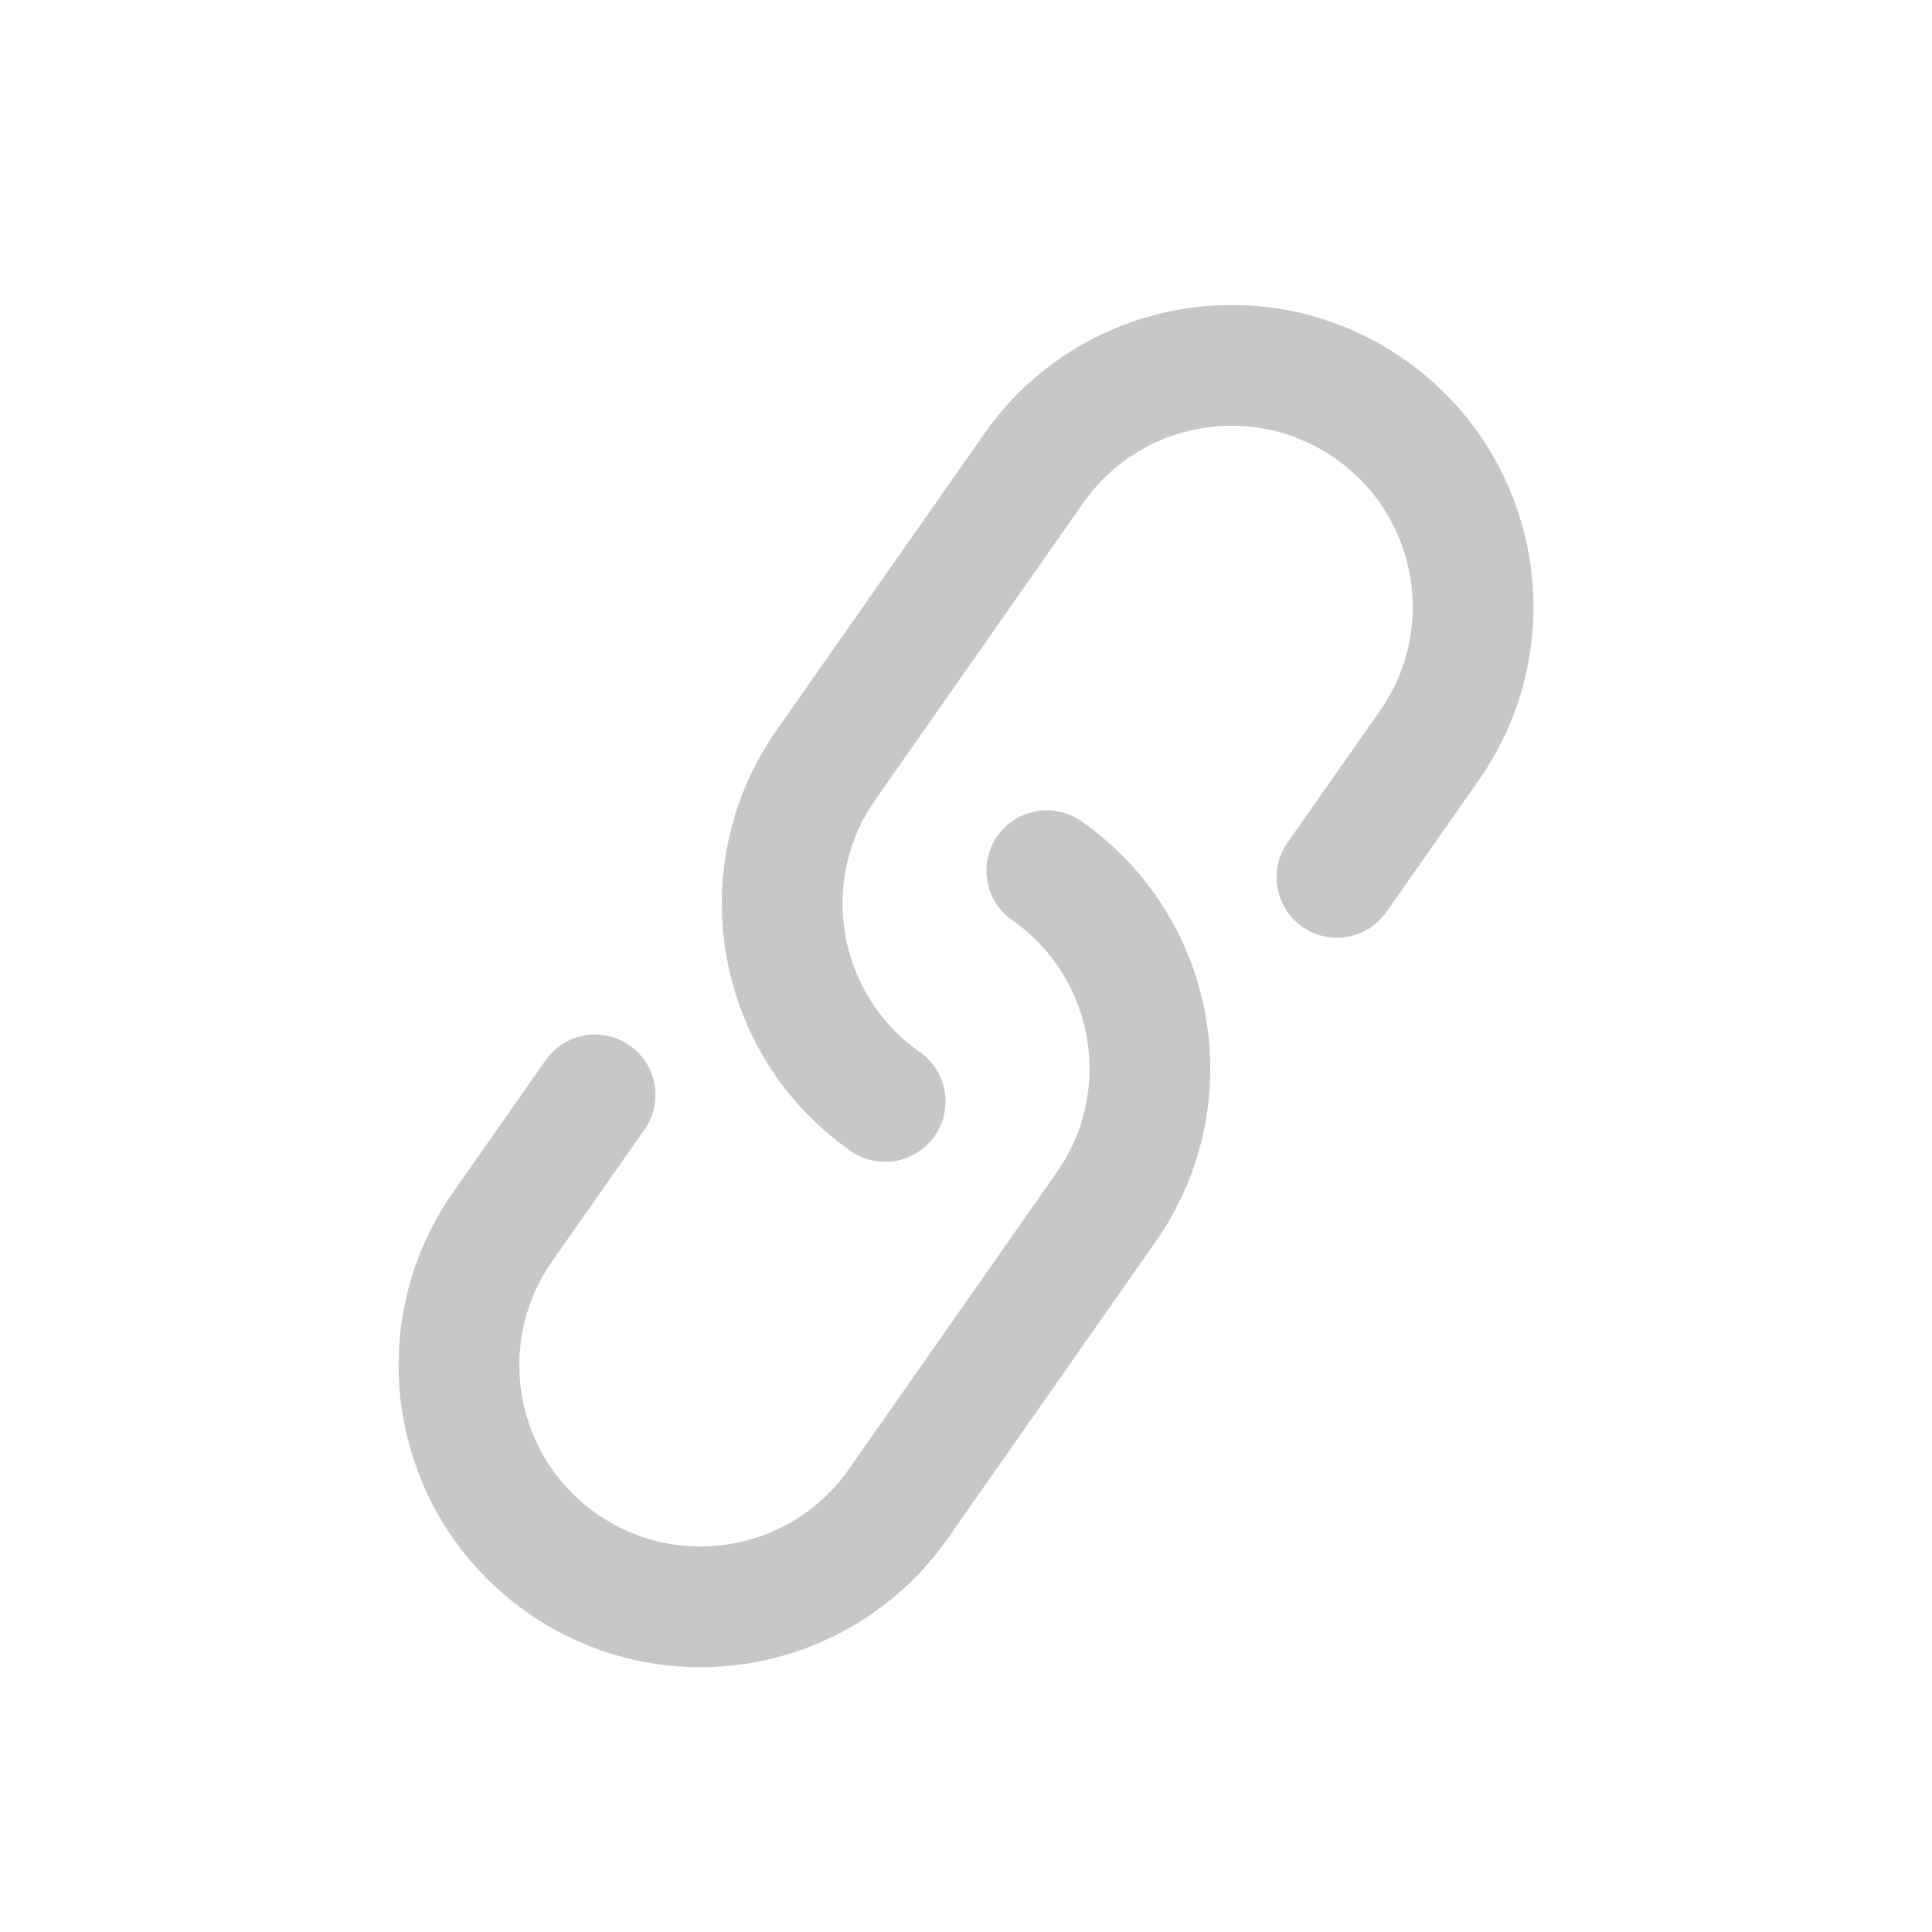
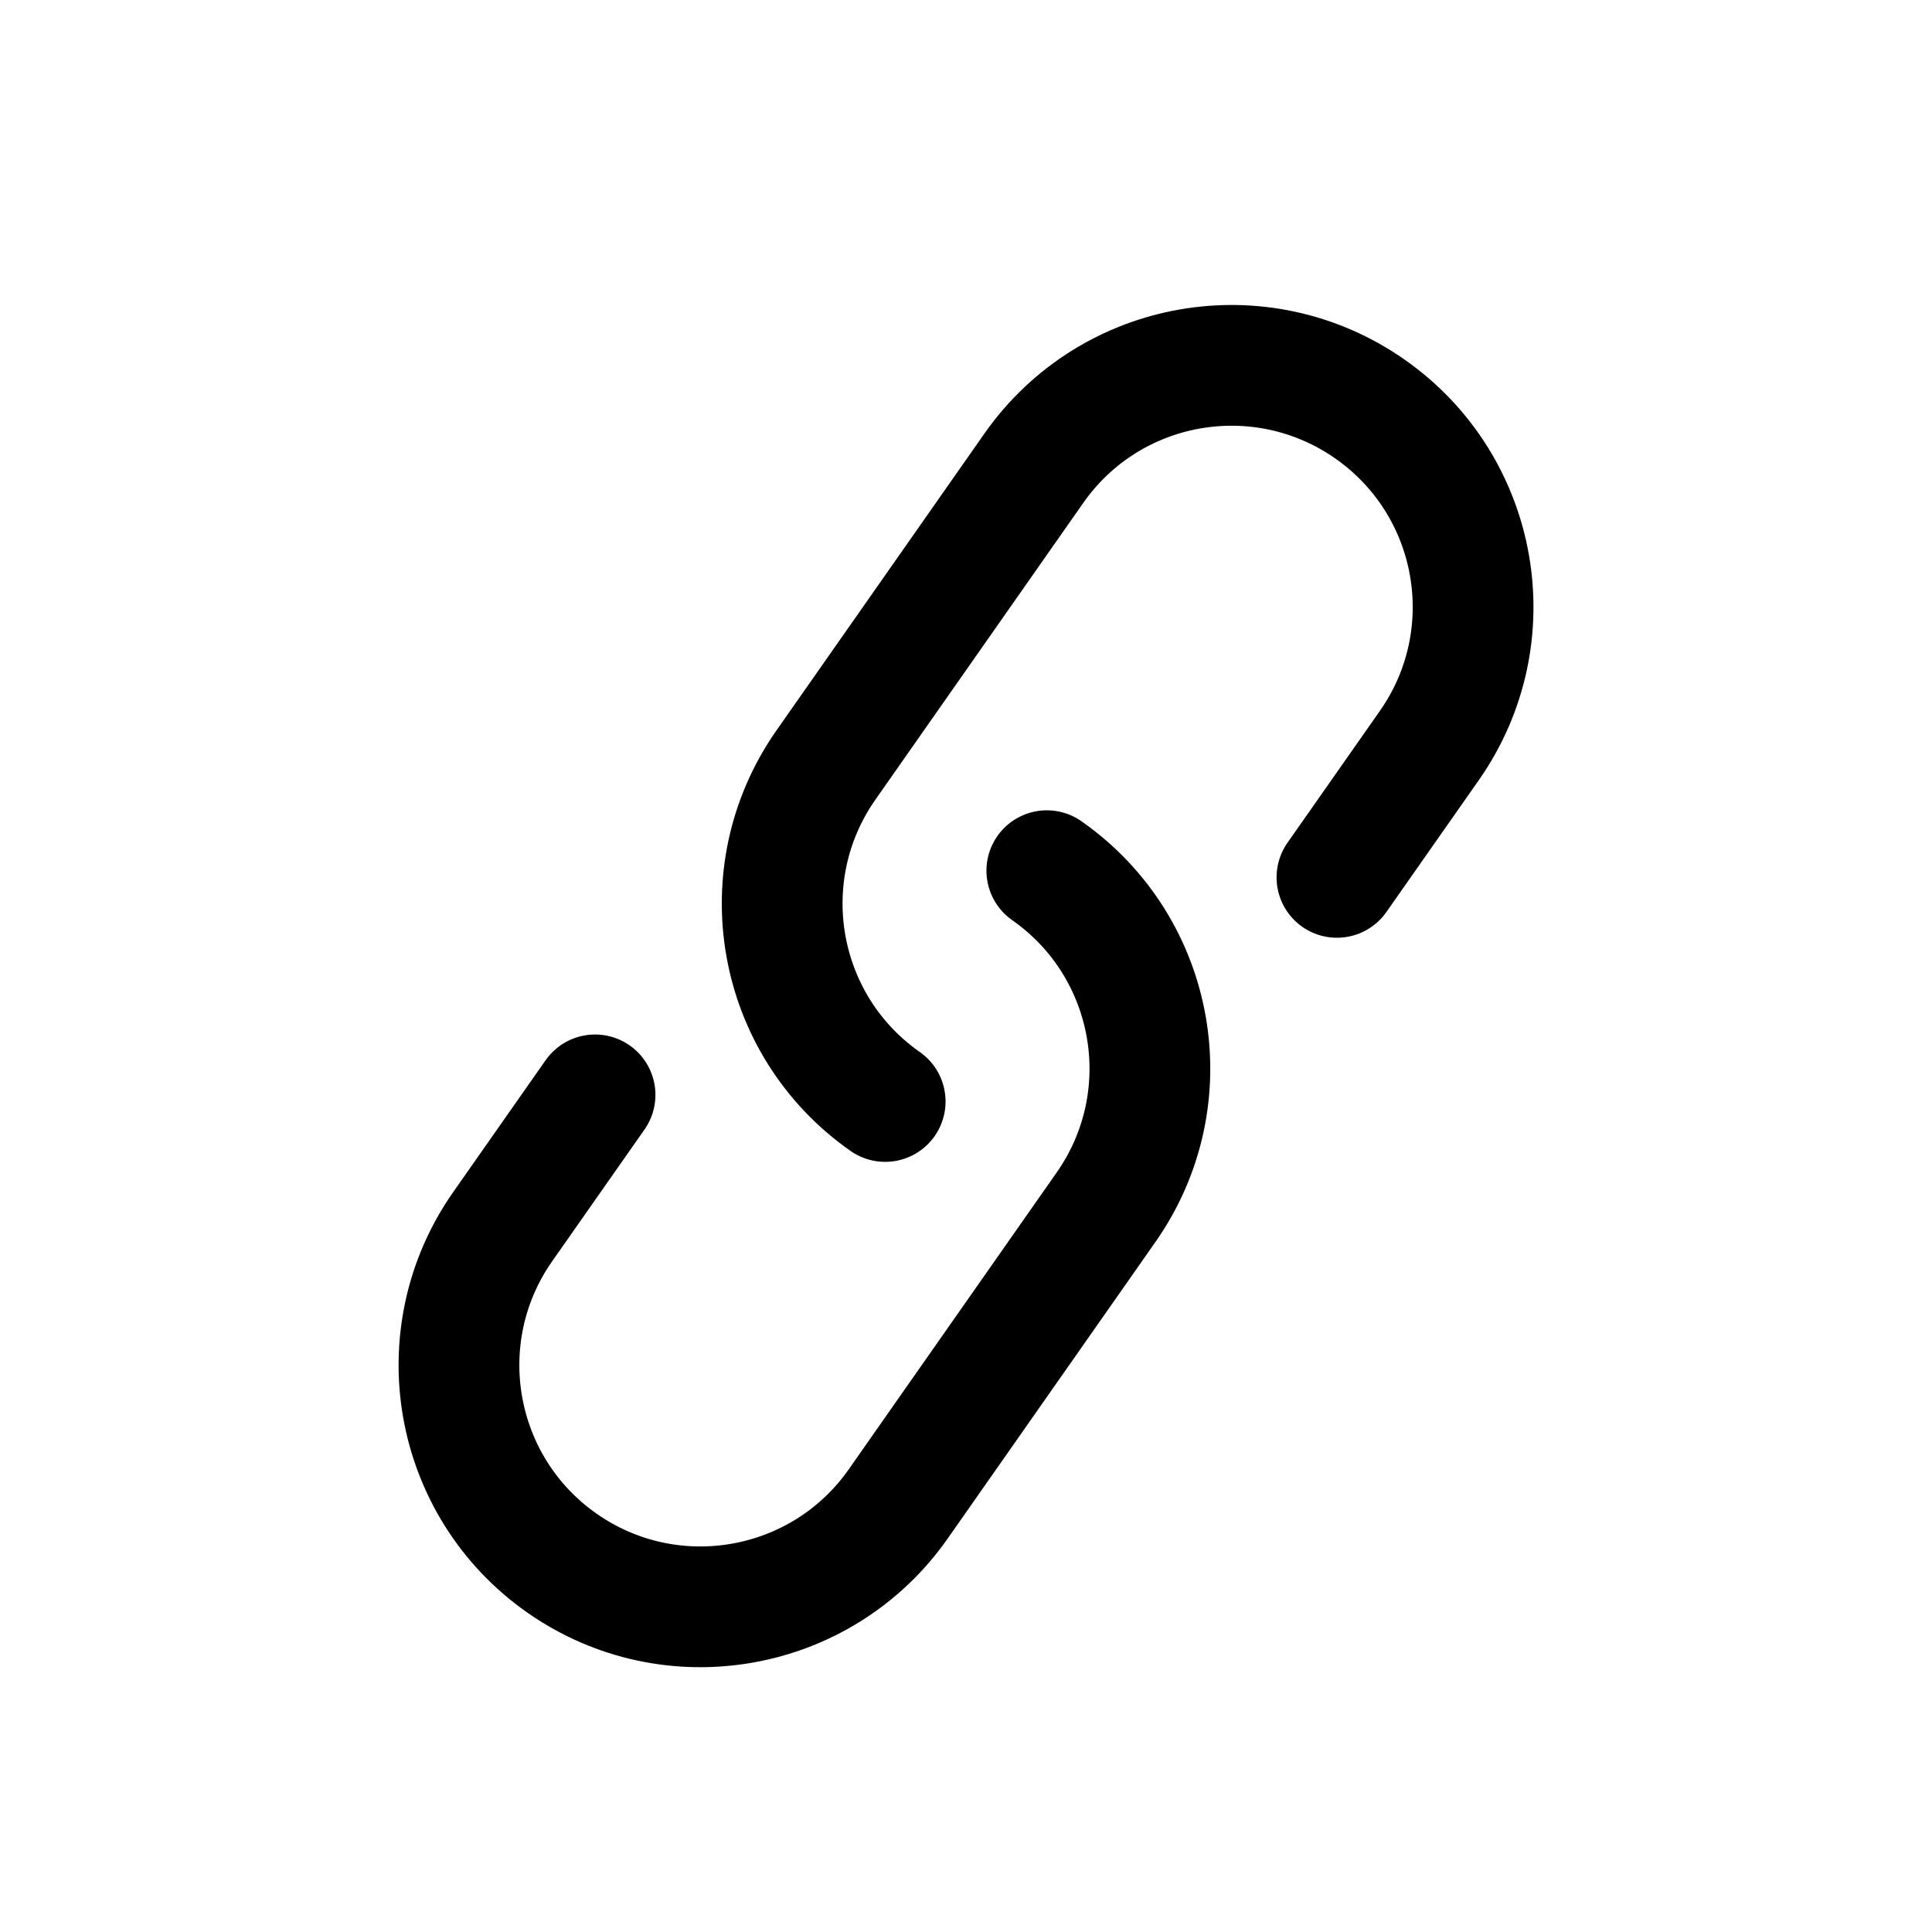
<svg xmlns="http://www.w3.org/2000/svg" width="24" height="24" viewBox="0 0 24 24" fill="none">
-   <path d="M13.004 10.816C14.361 11.767 14.693 13.635 13.741 14.995L11.159 18.681C10.209 20.038 8.338 20.368 6.981 19.418C5.624 18.467 5.294 16.596 6.244 15.239L7.392 13.601M10.996 13.683C9.639 12.733 9.309 10.863 10.259 9.505L12.841 5.819C13.793 4.459 15.662 4.132 17.019 5.082C18.376 6.033 18.708 7.901 17.756 9.261L16.608 10.899" stroke="#C7C7C7" stroke-width="1.5" stroke-linecap="round" stroke-linejoin="round" />
+   <path d="M13.004 10.816C14.361 11.767 14.693 13.635 13.741 14.995L11.159 18.681C10.209 20.038 8.338 20.368 6.981 19.418C5.624 18.467 5.294 16.596 6.244 15.239L7.392 13.601M10.996 13.683C9.639 12.733 9.309 10.863 10.259 9.505L12.841 5.819C13.793 4.459 15.662 4.132 17.019 5.082C18.376 6.033 18.708 7.901 17.756 9.261L16.608 10.899" stroke="currentColor" stroke-width="1.5" stroke-linecap="round" stroke-linejoin="round" />
</svg>
